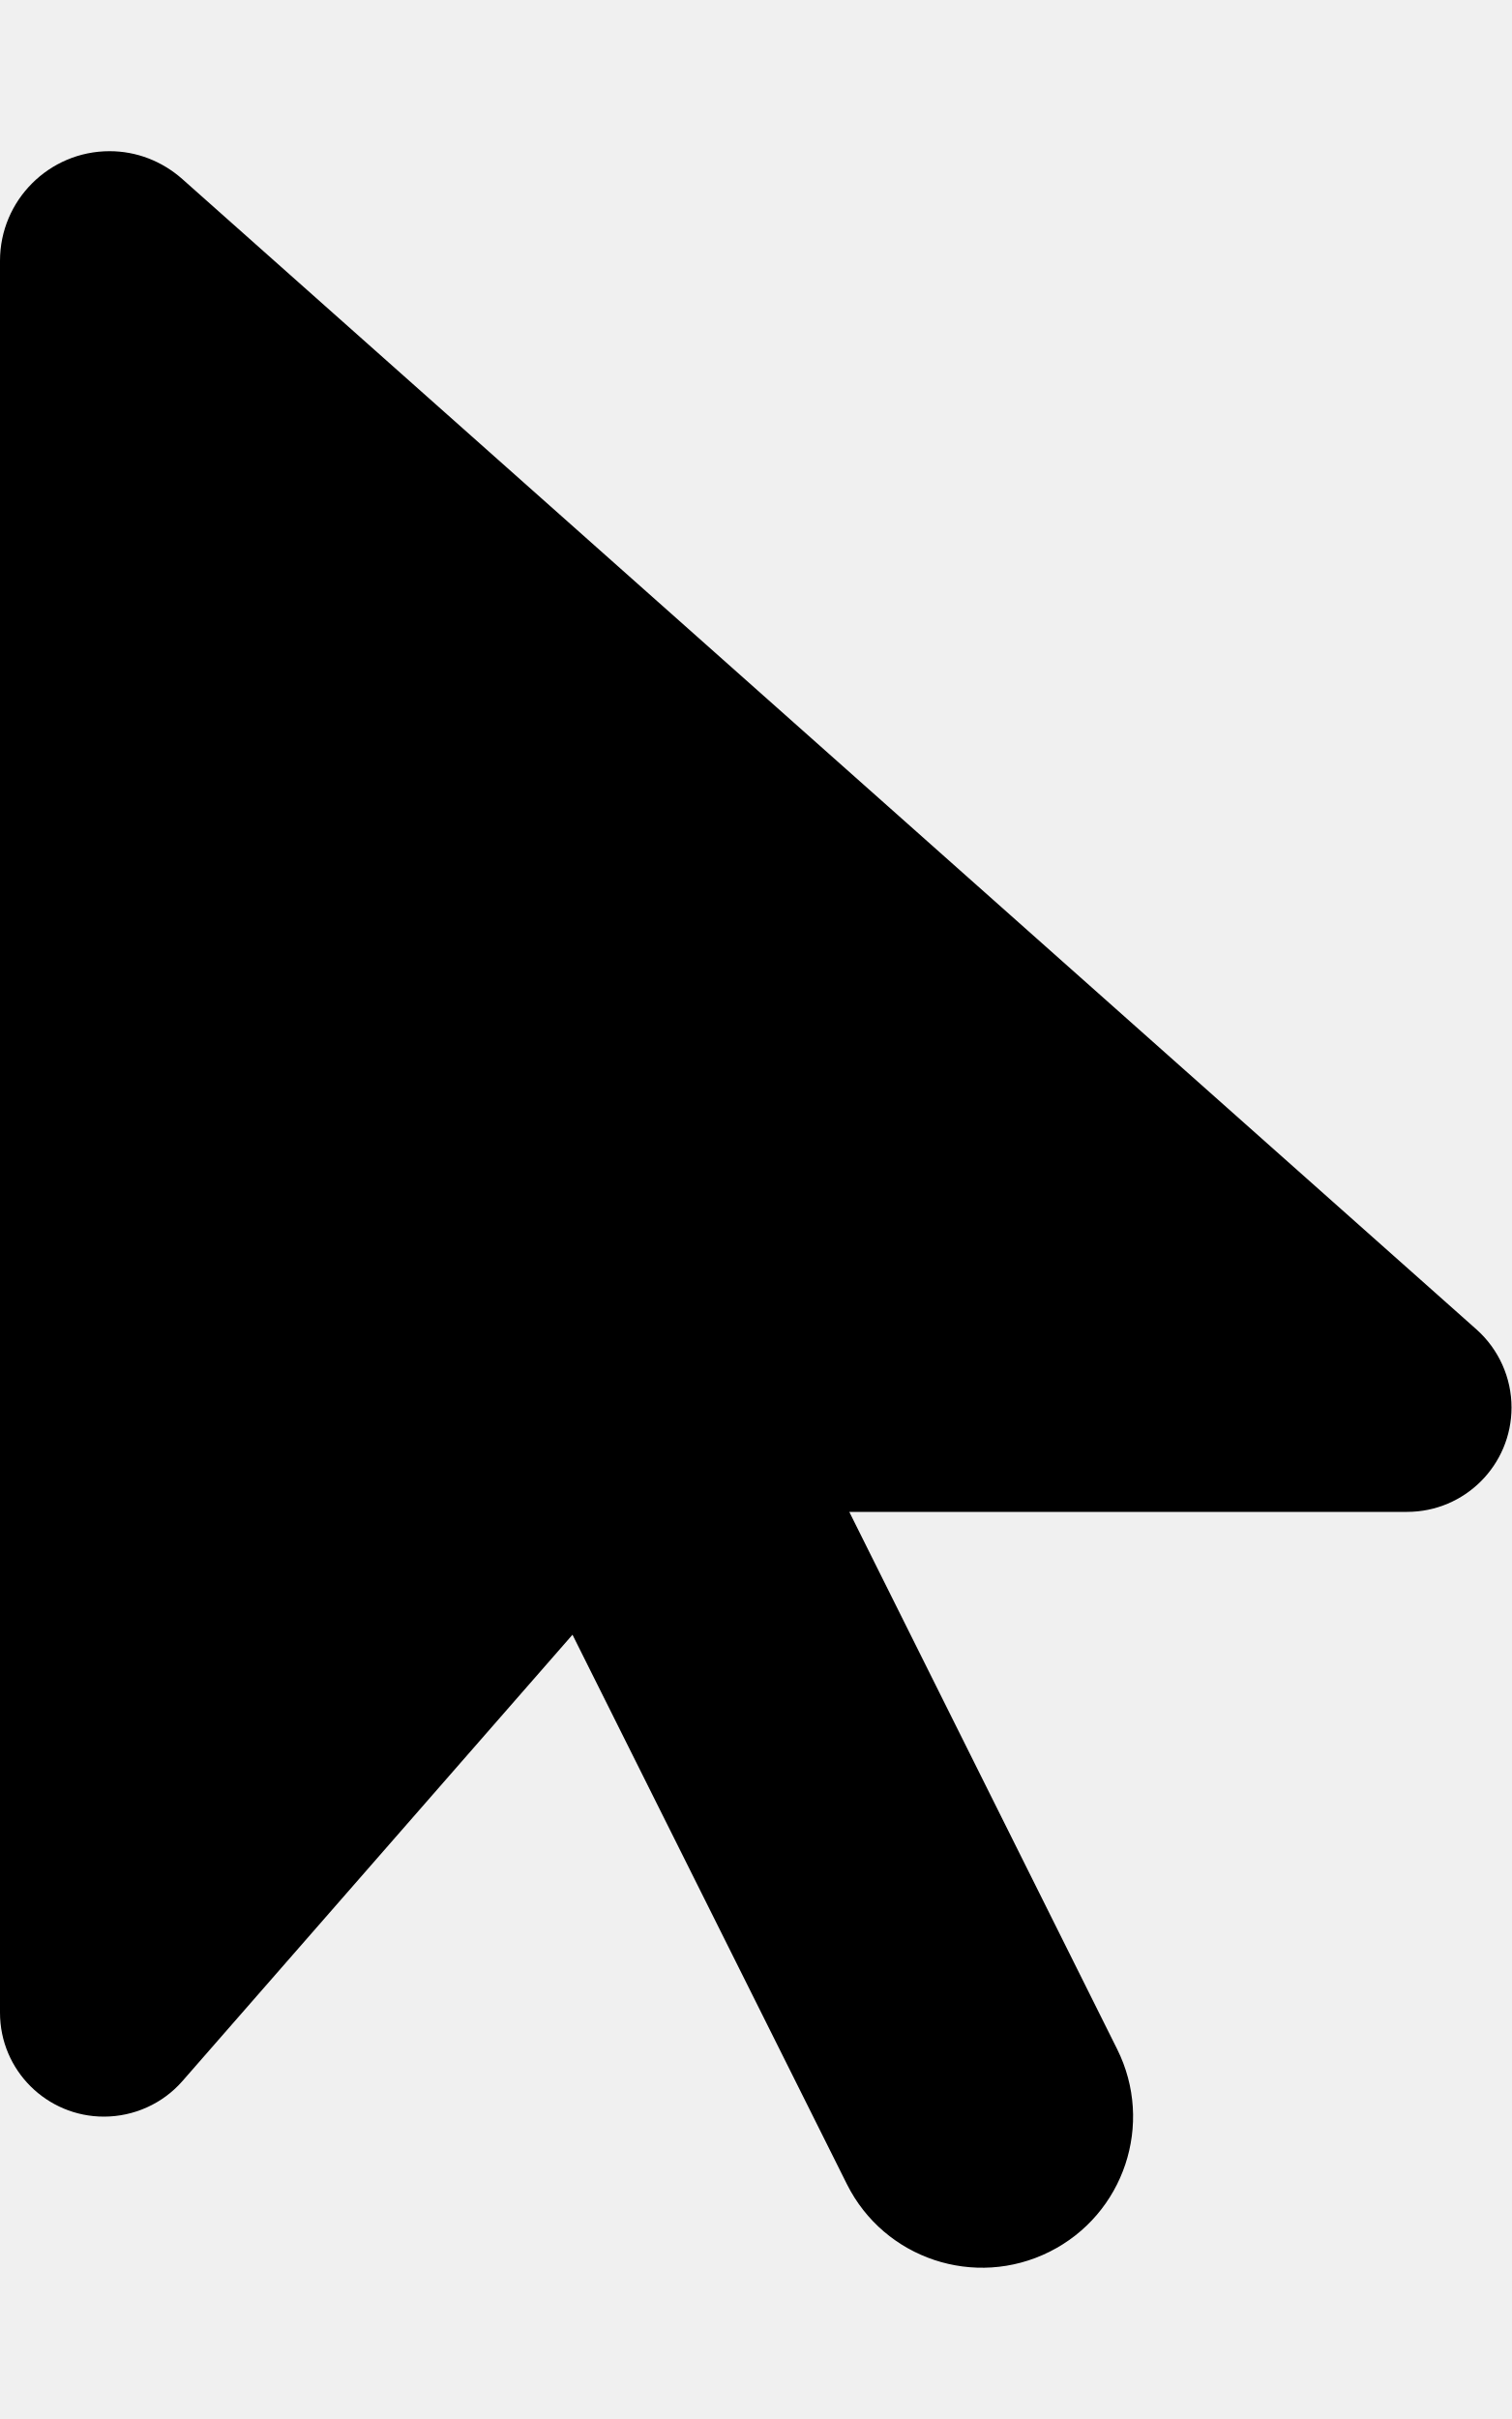
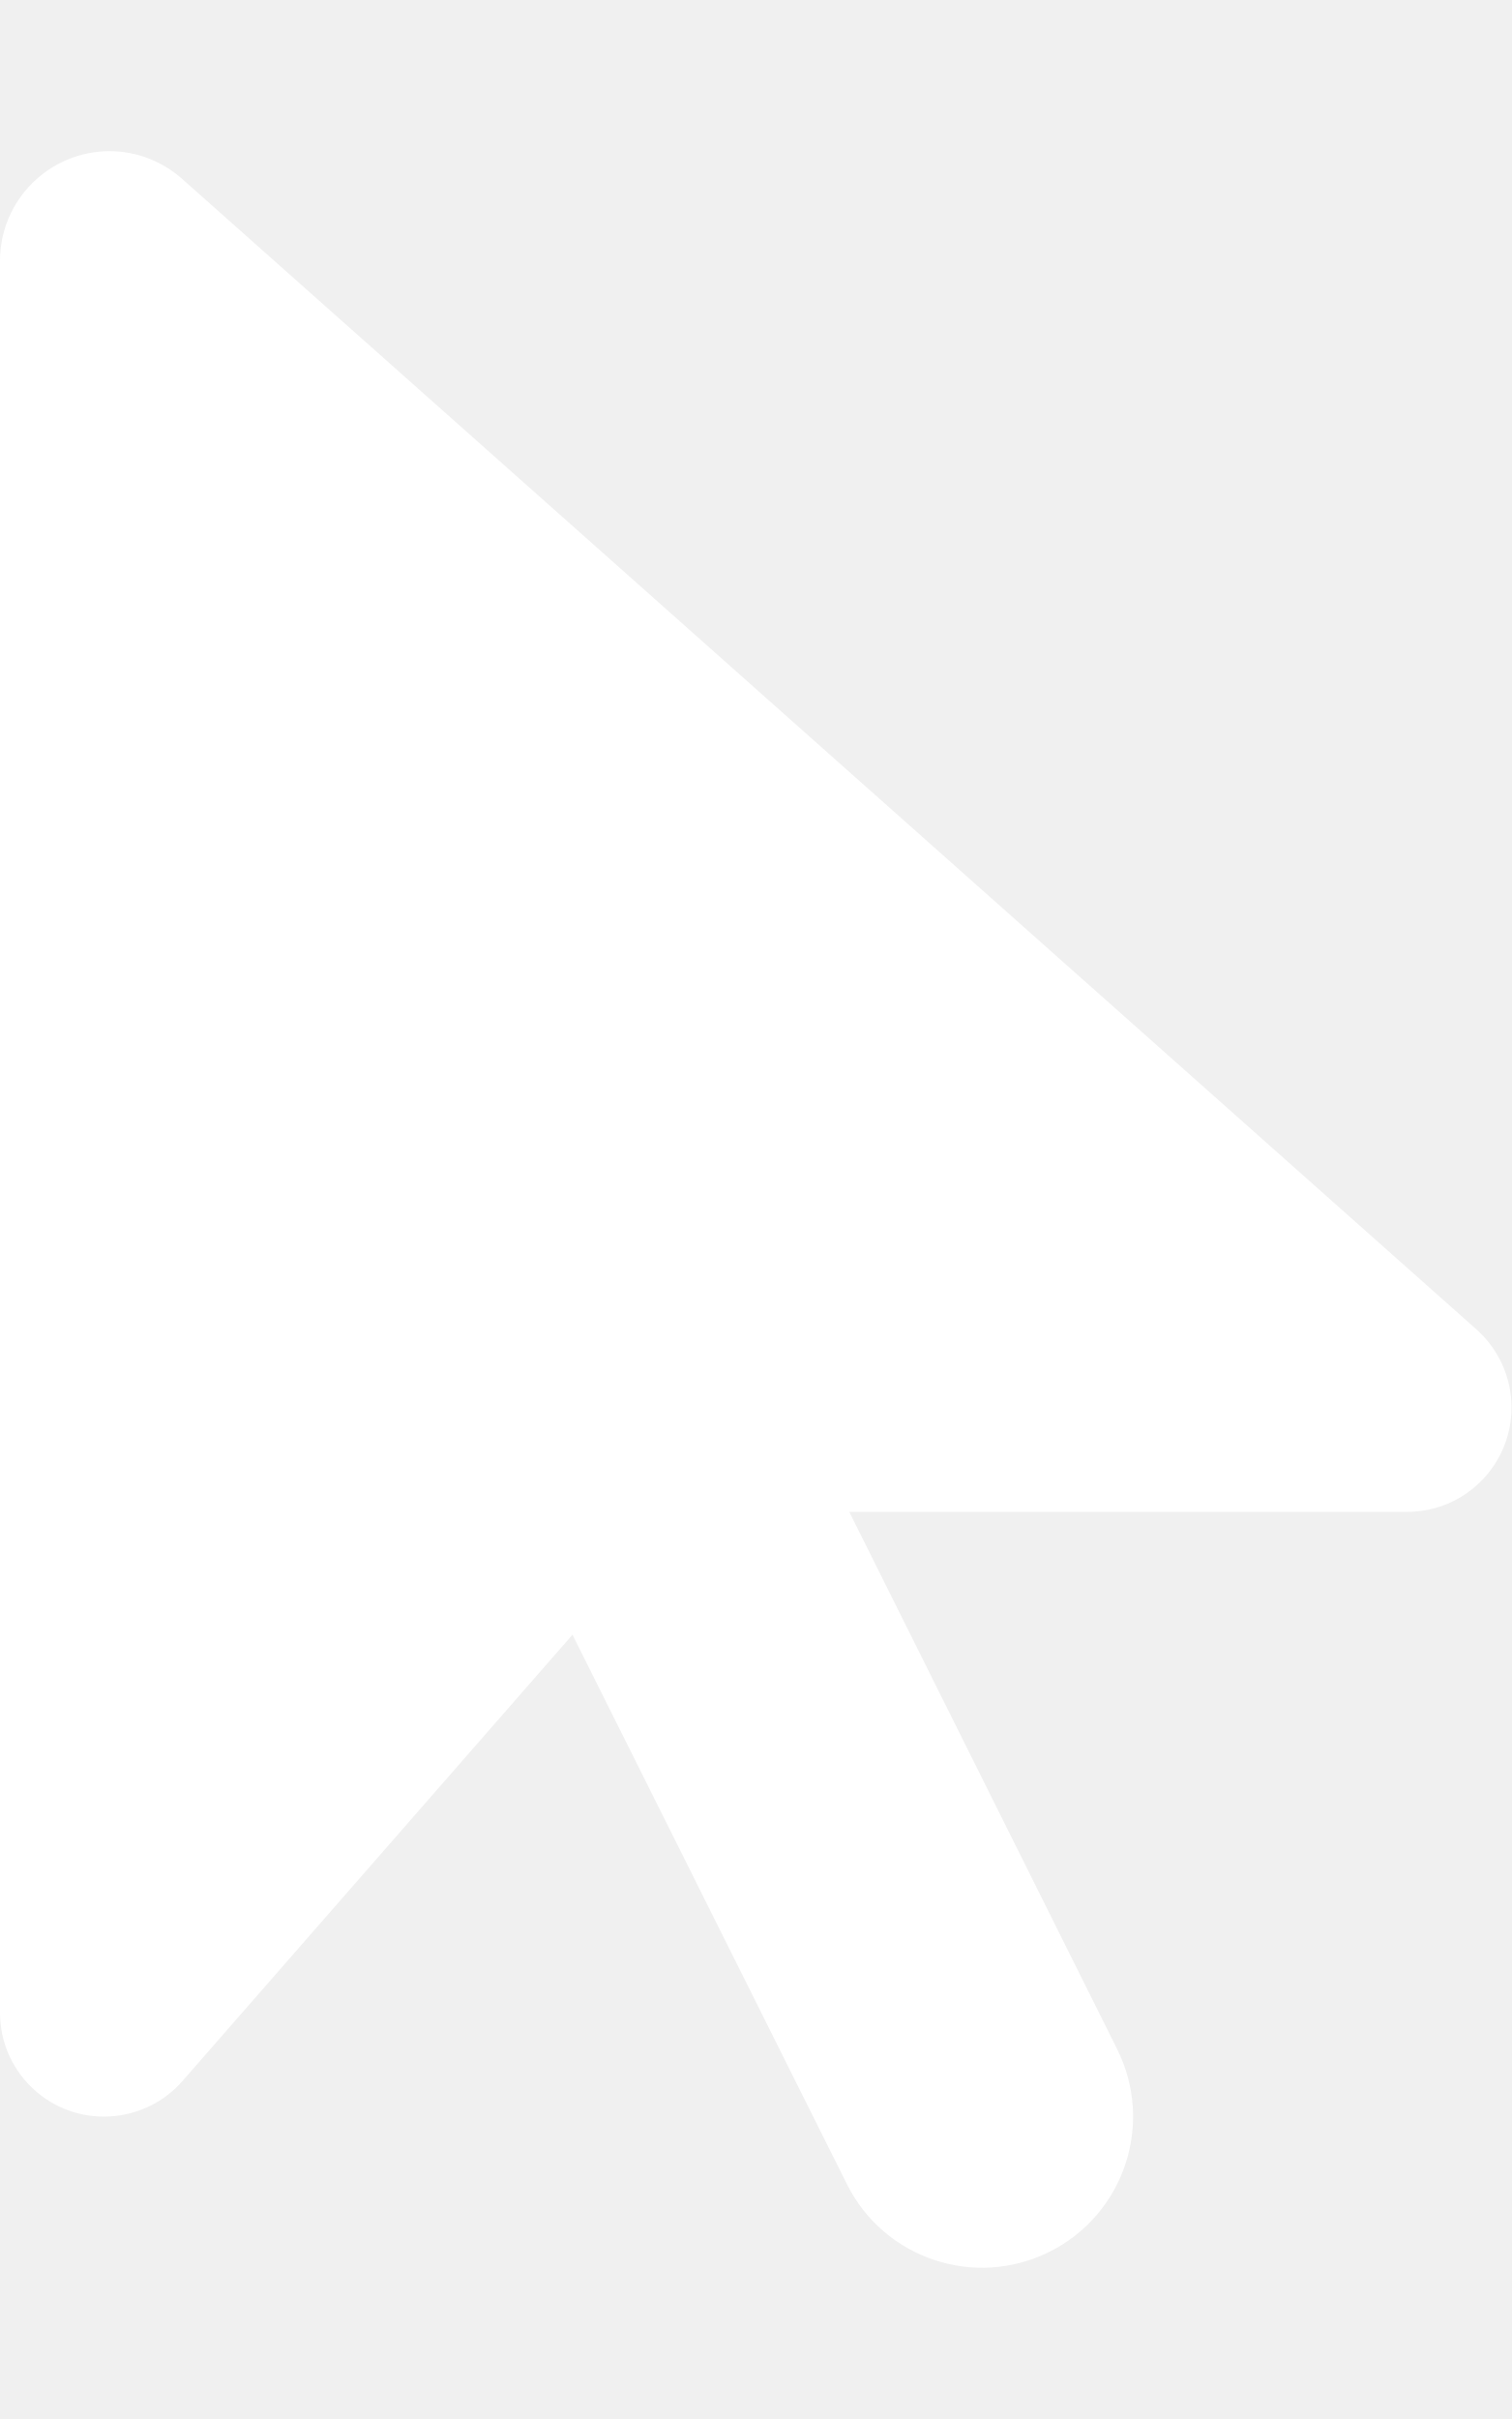
- <svg xmlns="http://www.w3.org/2000/svg" viewBox="0 0 320 512">
+ <svg xmlns="http://www.w3.org/2000/svg" fill="white" viewBox="0 0 320 512">
  <path d="M0 55.2L0 426c0 12.2 9.9 22 22 22c6.3 0 12.4-2.7 16.6-7.5L121.2 346l58.1 116.3c7.9 15.8 27.1 22.2 42.9 14.3s22.2-27.1 14.3-42.9L179.8 320l118.1 0c12.2 0 22.1-9.9 22.1-22.1c0-6.3-2.7-12.3-7.4-16.5L38.6 37.9C34.3 34.1 28.9 32 23.2 32C10.4 32 0 42.4 0 55.2z" />
</svg>
